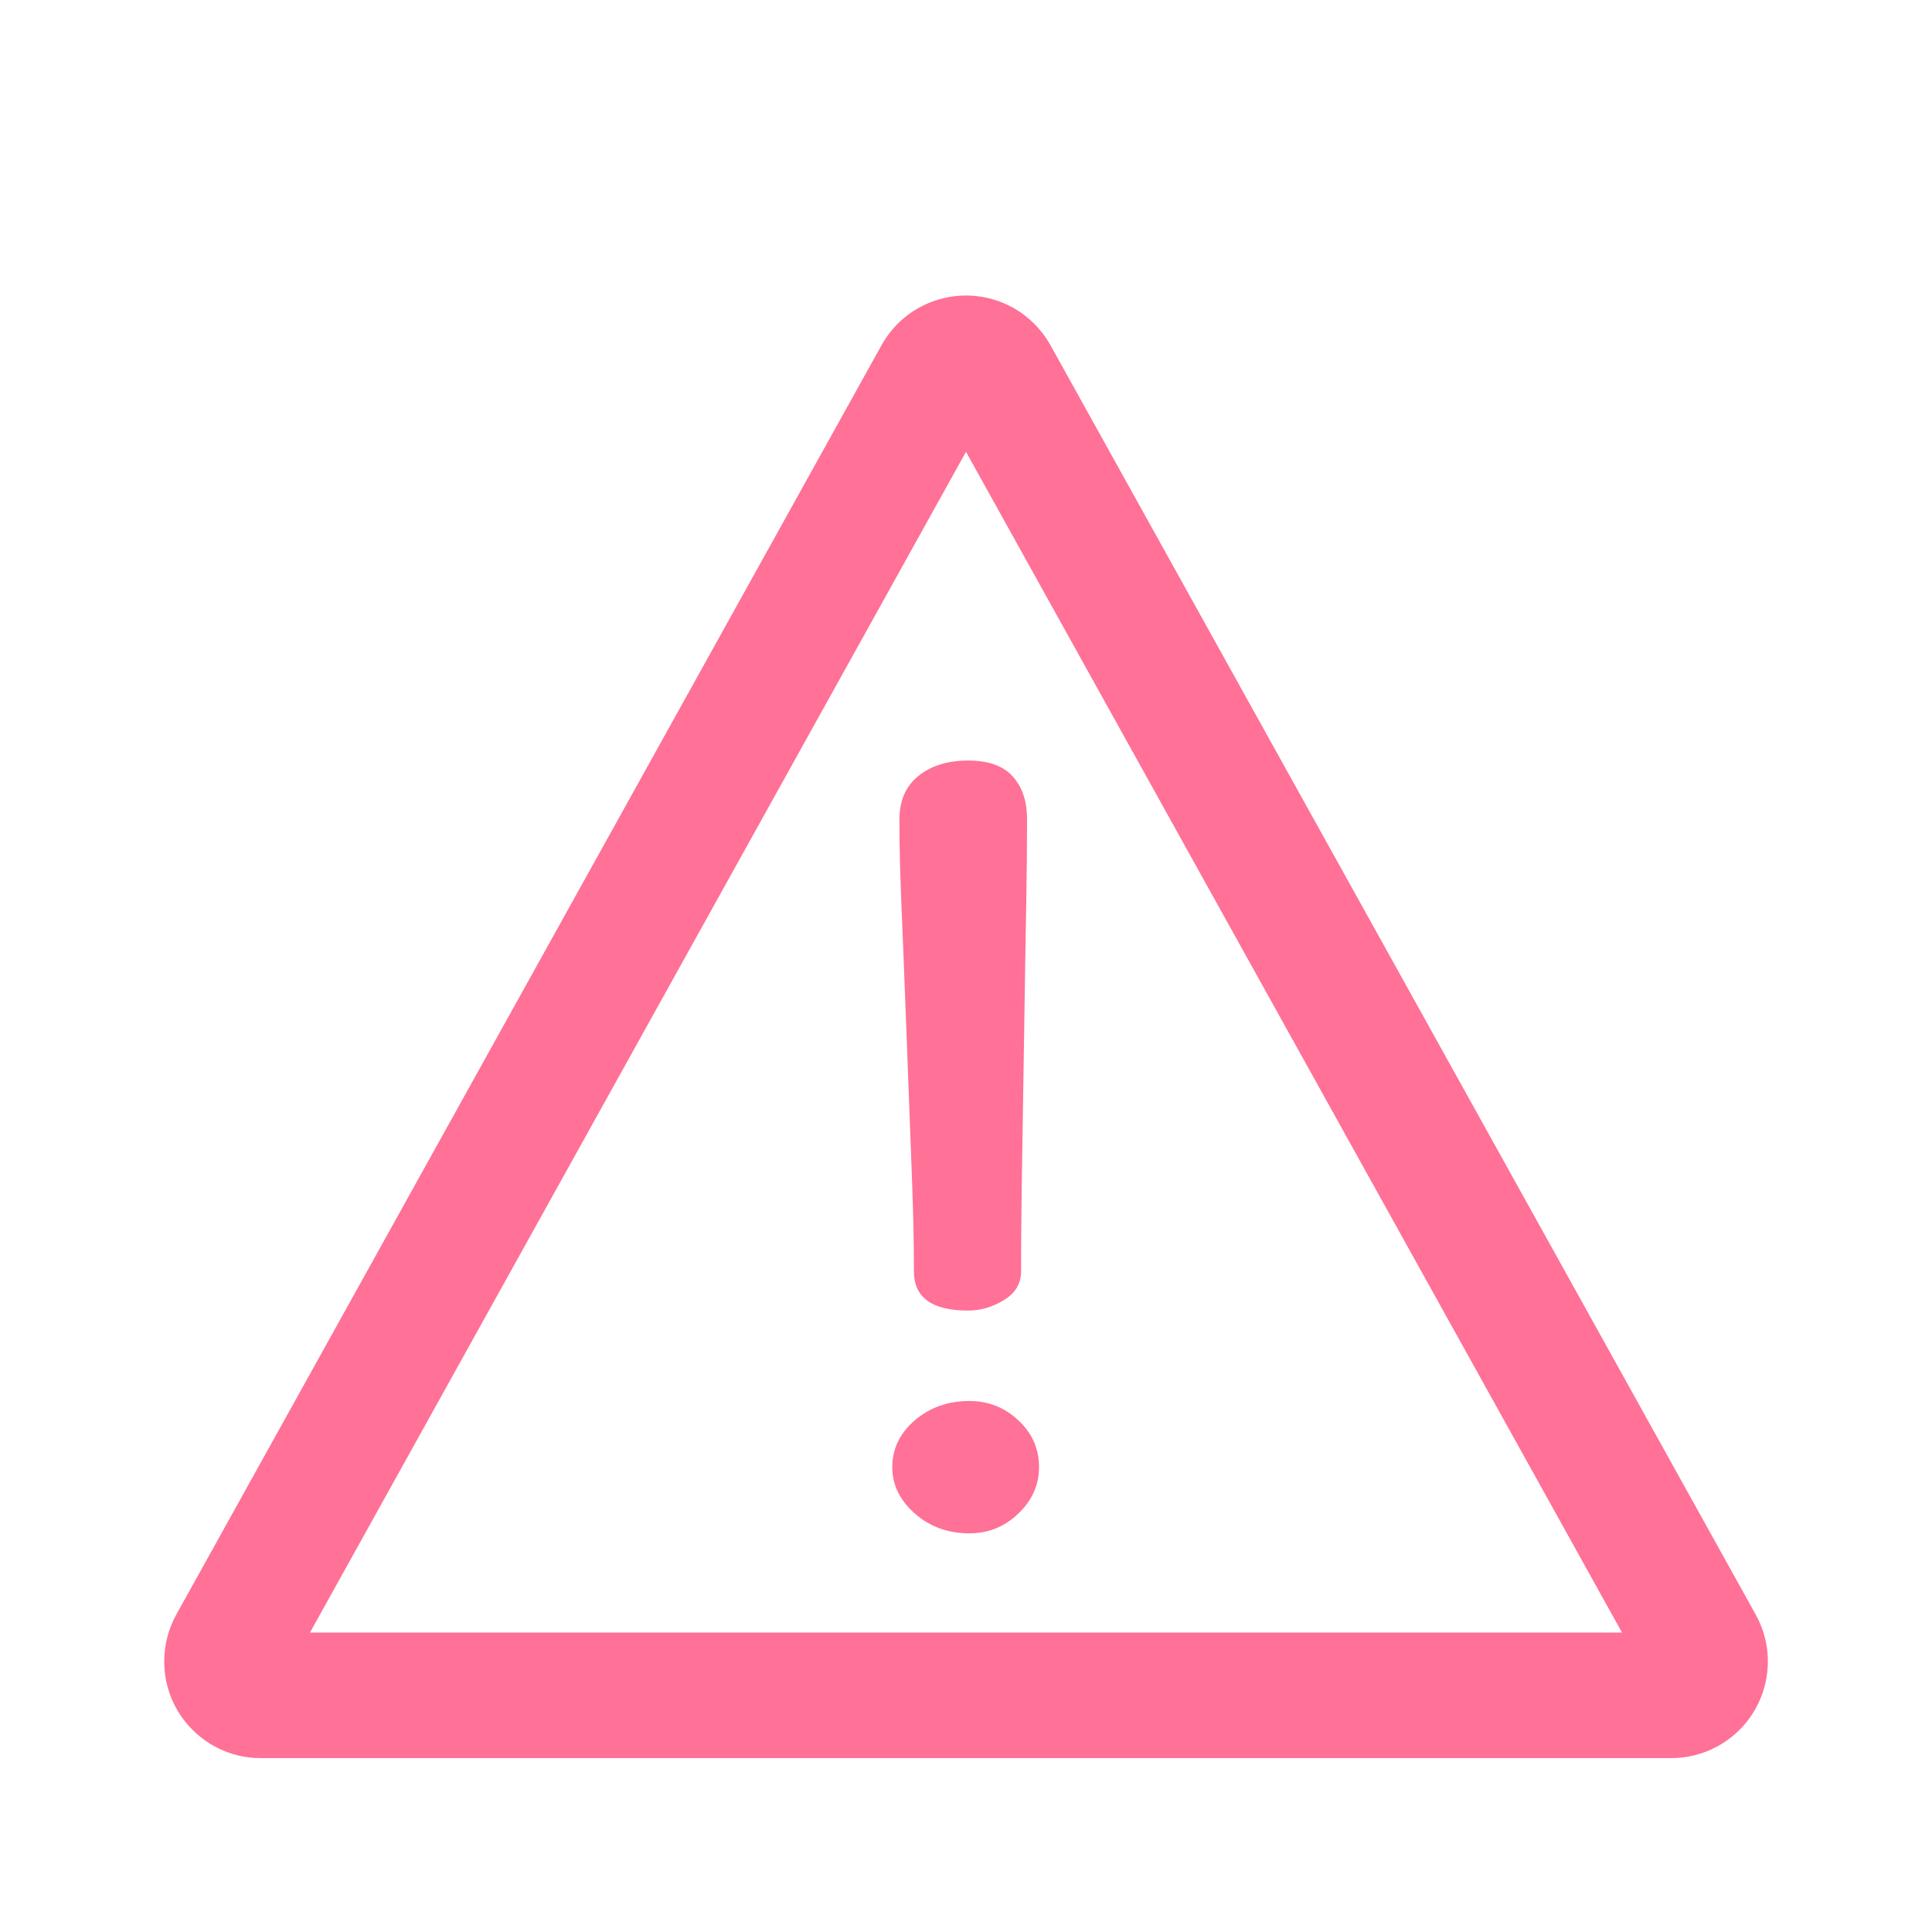
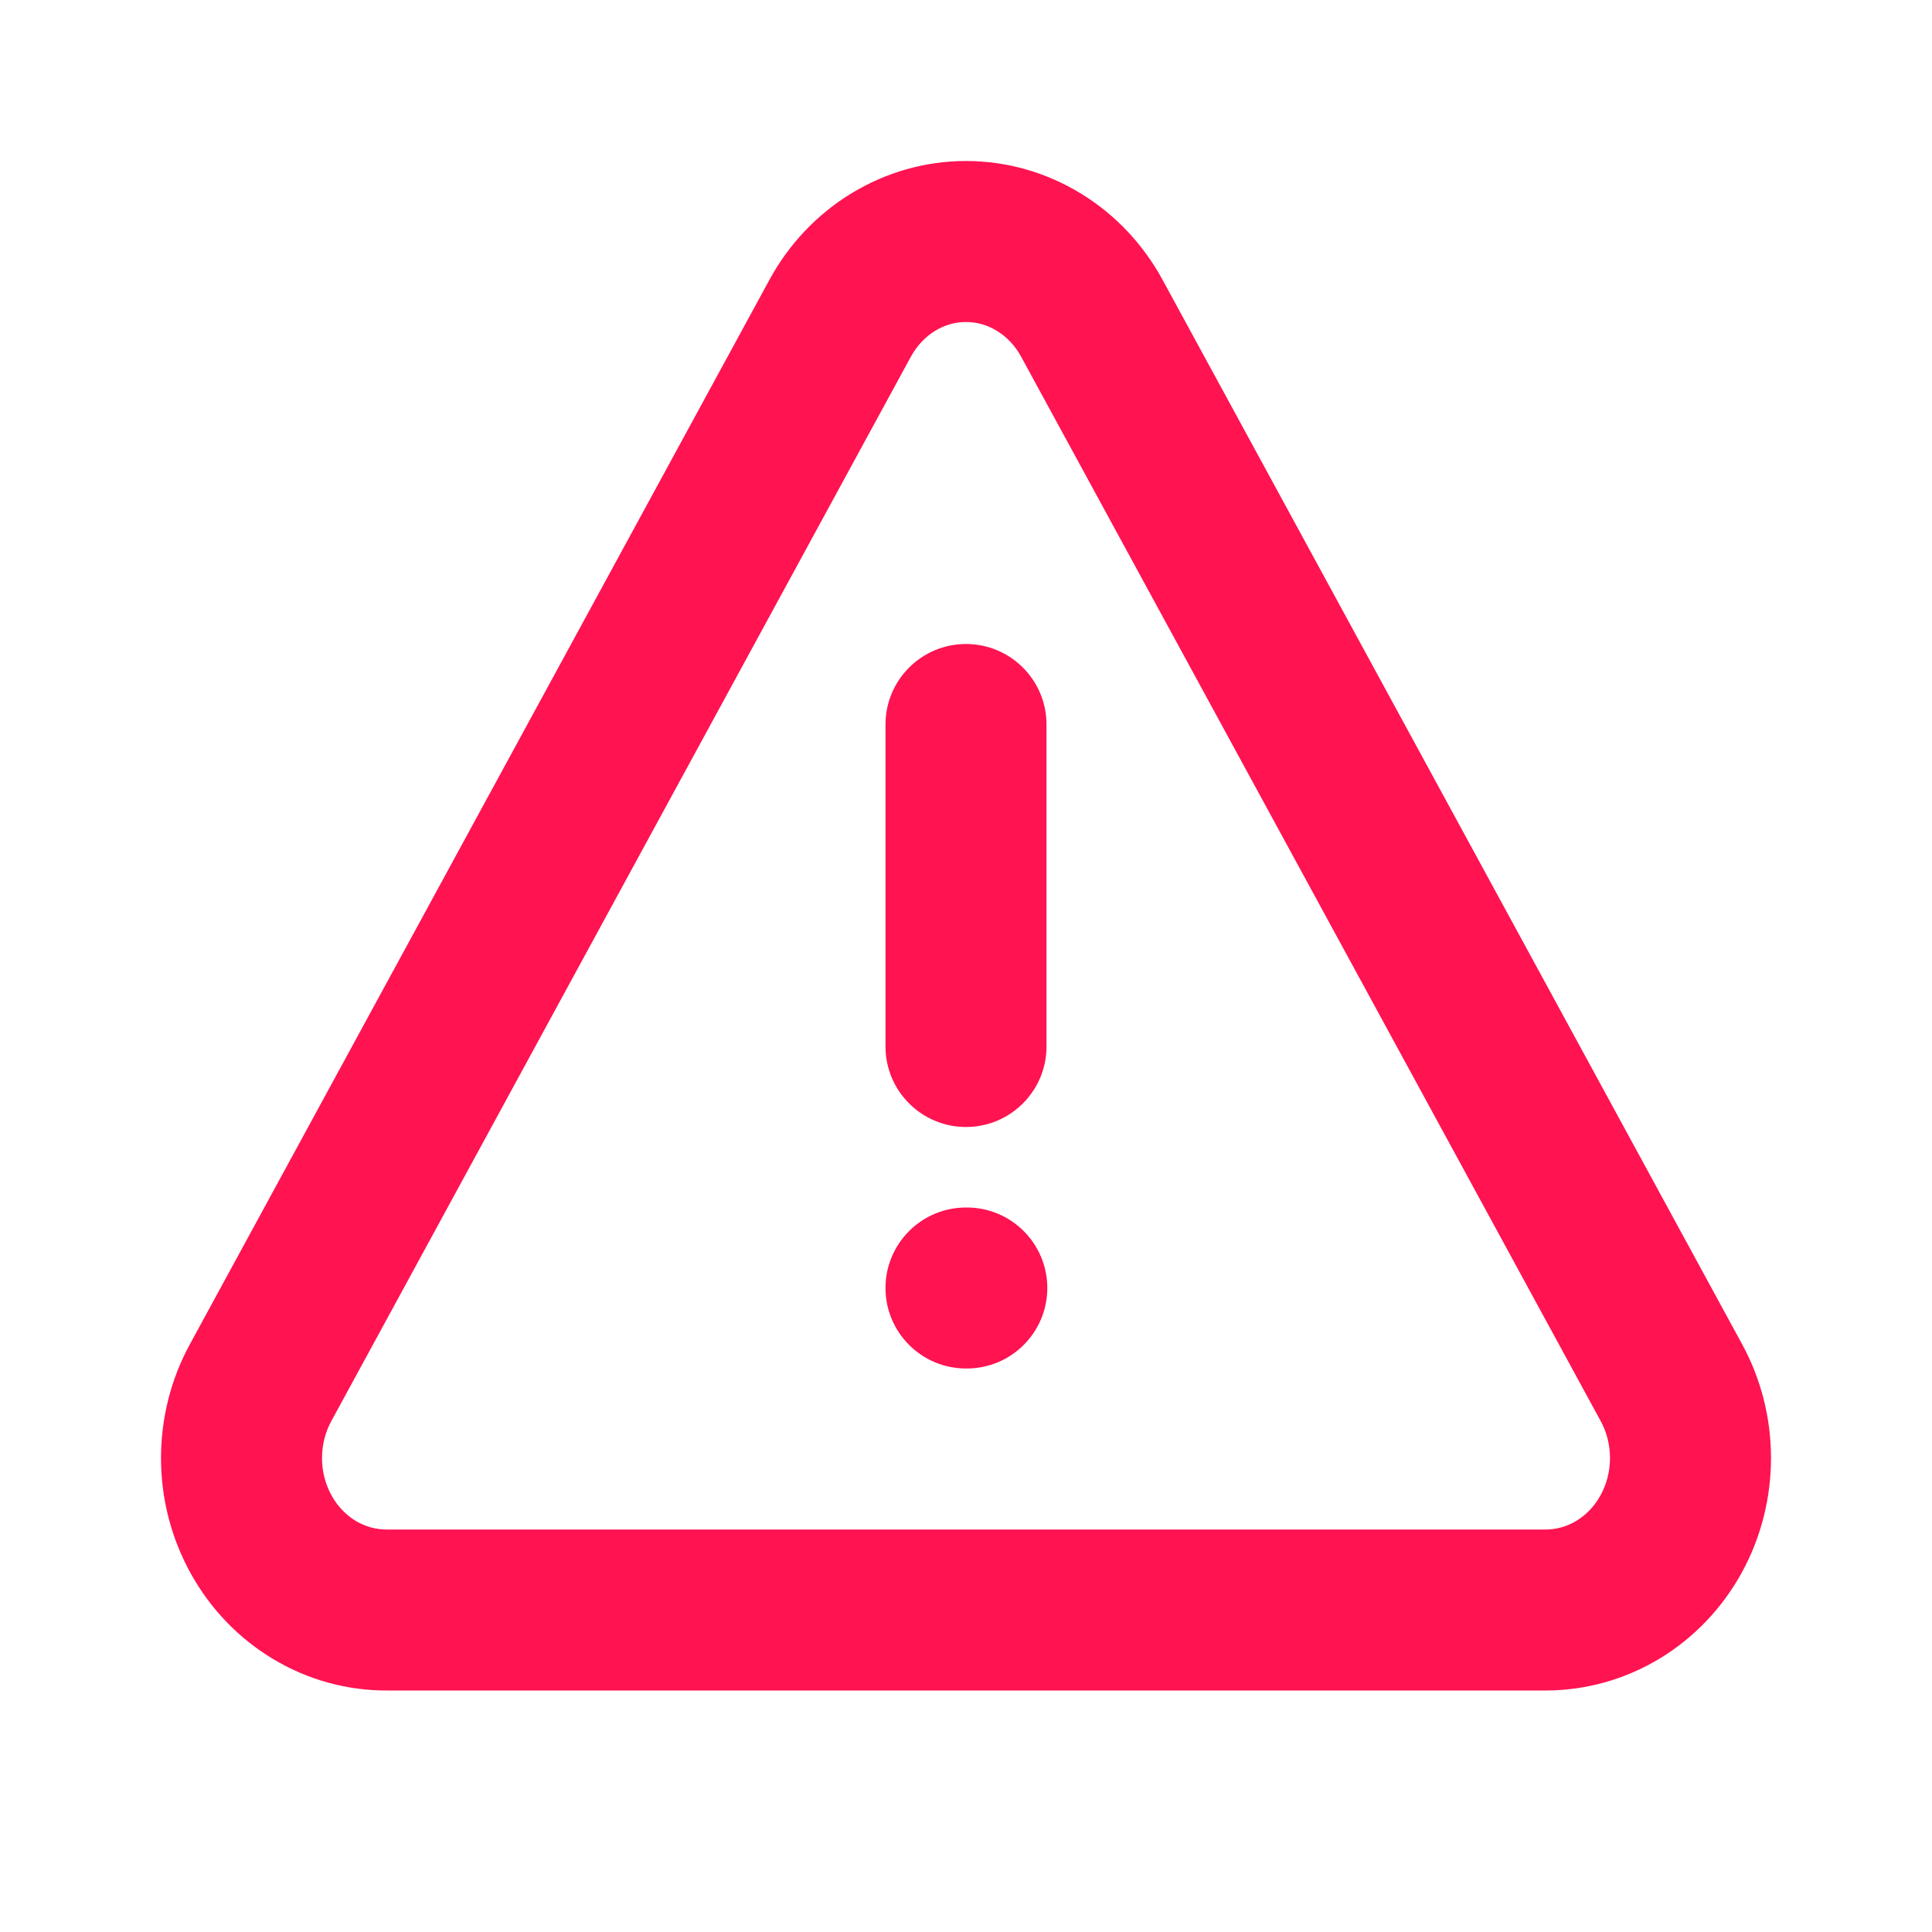
- <svg xmlns="http://www.w3.org/2000/svg" width="20px" height="20px" viewBox="0 0 20 20" version="1.1">
-   <g id="icon/attention.inline" stroke="none" stroke-width="1" fill="none" fill-rule="evenodd">
-     <rect id="Rectangle" opacity="0" x="0" y="0" width="20" height="20" />
-     <g id="attention" transform="translate(1, 2)" fill="#FF7196">
-       <path d="M9,2.677 L2.209,14.9 L15.791,14.9 L9,2.677 Z M9.874,1.573 L17.175,14.714 C17.443,15.197 17.269,15.806 16.786,16.074 C16.638,16.157 16.47,16.2 16.3,16.2 L1.7,16.2 C1.147,16.2 0.7,15.752 0.7,15.2 C0.7,15.03 0.743,14.863 0.825,14.714 L8.126,1.573 C8.394,1.091 9.003,0.917 9.486,1.185 C9.649,1.276 9.783,1.41 9.874,1.573 Z" id="Triangle" fill-rule="nonzero" />
-       <path d="M8.311,6.481 C8.311,6.287 8.377,6.137 8.509,6.031 C8.641,5.926 8.812,5.873 9.022,5.873 C9.232,5.873 9.386,5.928 9.484,6.038 C9.583,6.148 9.632,6.295 9.632,6.481 C9.632,7.088 9.621,7.371 9.601,8.746 C9.58,10.121 9.57,10.554 9.57,11.162 C9.57,11.288 9.51,11.388 9.392,11.459 C9.273,11.531 9.15,11.567 9.022,11.567 C8.648,11.567 8.461,11.432 8.461,11.162 C8.461,10.554 8.436,10.121 8.386,8.746 C8.336,7.37 8.311,7.088 8.311,6.481 M8.237,13.188 C8.237,12.998 8.315,12.836 8.47,12.703 C8.625,12.57 8.814,12.503 9.036,12.503 C9.231,12.503 9.4,12.57 9.542,12.703 C9.685,12.836 9.756,12.998 9.756,13.188 C9.756,13.371 9.685,13.531 9.542,13.668 C9.4,13.805 9.231,13.873 9.036,13.873 C8.814,13.873 8.625,13.805 8.47,13.668 C8.315,13.531 8.237,13.371 8.237,13.188" id="Fill-1" />
-     </g>
-   </g>
+ <svg xmlns="http://www.w3.org/2000/svg" width="24" height="24" viewBox="0 0 24 24" fill="none">
+   <path d="M12 8C12.552 8 13 8.448 13 9V13C13 13.552 12.552 14 12 14C11.448 14 11 13.552 11 13V9C11 8.448 11.448 8 12 8Z" fill="#FF1351" />
+   <path d="M12 15C11.448 15 11 15.448 11 16C11 16.552 11.448 17 12 17H12.01C12.562 17 13.01 16.552 13.01 16C13.01 15.448 12.562 15 12.01 15H12Z" fill="#FF1351" />
+   <path fill-rule="evenodd" clip-rule="evenodd" d="M10.573 2.404C11.003 2.141 11.495 2 12 2C12.505 2 12.997 2.141 13.427 2.404C13.856 2.666 14.205 3.039 14.444 3.48L14.445 3.482L21.635 16.687L21.636 16.689C21.876 17.125 22 17.615 22 18.112C22 18.609 21.876 19.101 21.636 19.537C21.396 19.974 21.047 20.342 20.621 20.601C20.194 20.86 19.705 20.999 19.204 21H4.819C4.318 21.004 3.827 20.869 3.398 20.612C2.967 20.355 2.614 19.987 2.371 19.549C2.128 19.112 2.001 18.619 2 18.119C1.999 17.62 2.123 17.127 2.364 16.689L2.365 16.687L9.555 3.482L9.556 3.48C9.795 3.039 10.144 2.666 10.573 2.404ZM12 4C11.868 4 11.736 4.036 11.616 4.11C11.496 4.183 11.39 4.293 11.315 4.432L11.313 4.435L4.117 17.651C4.041 17.789 4 17.949 4 18.115C4 18.28 4.043 18.44 4.119 18.578C4.195 18.715 4.302 18.823 4.422 18.895C4.542 18.966 4.674 19.001 4.805 19L4.815 19L19.202 19C19.333 19 19.464 18.964 19.583 18.892C19.703 18.819 19.808 18.711 19.883 18.574C19.959 18.436 20 18.277 20 18.112C20 17.948 19.959 17.788 19.883 17.651L19.881 17.647L12.687 4.435L12.685 4.432C12.61 4.293 12.504 4.183 12.384 4.11C12.264 4.036 12.132 4 12 4Z" fill="#FF1351" />
</svg>
